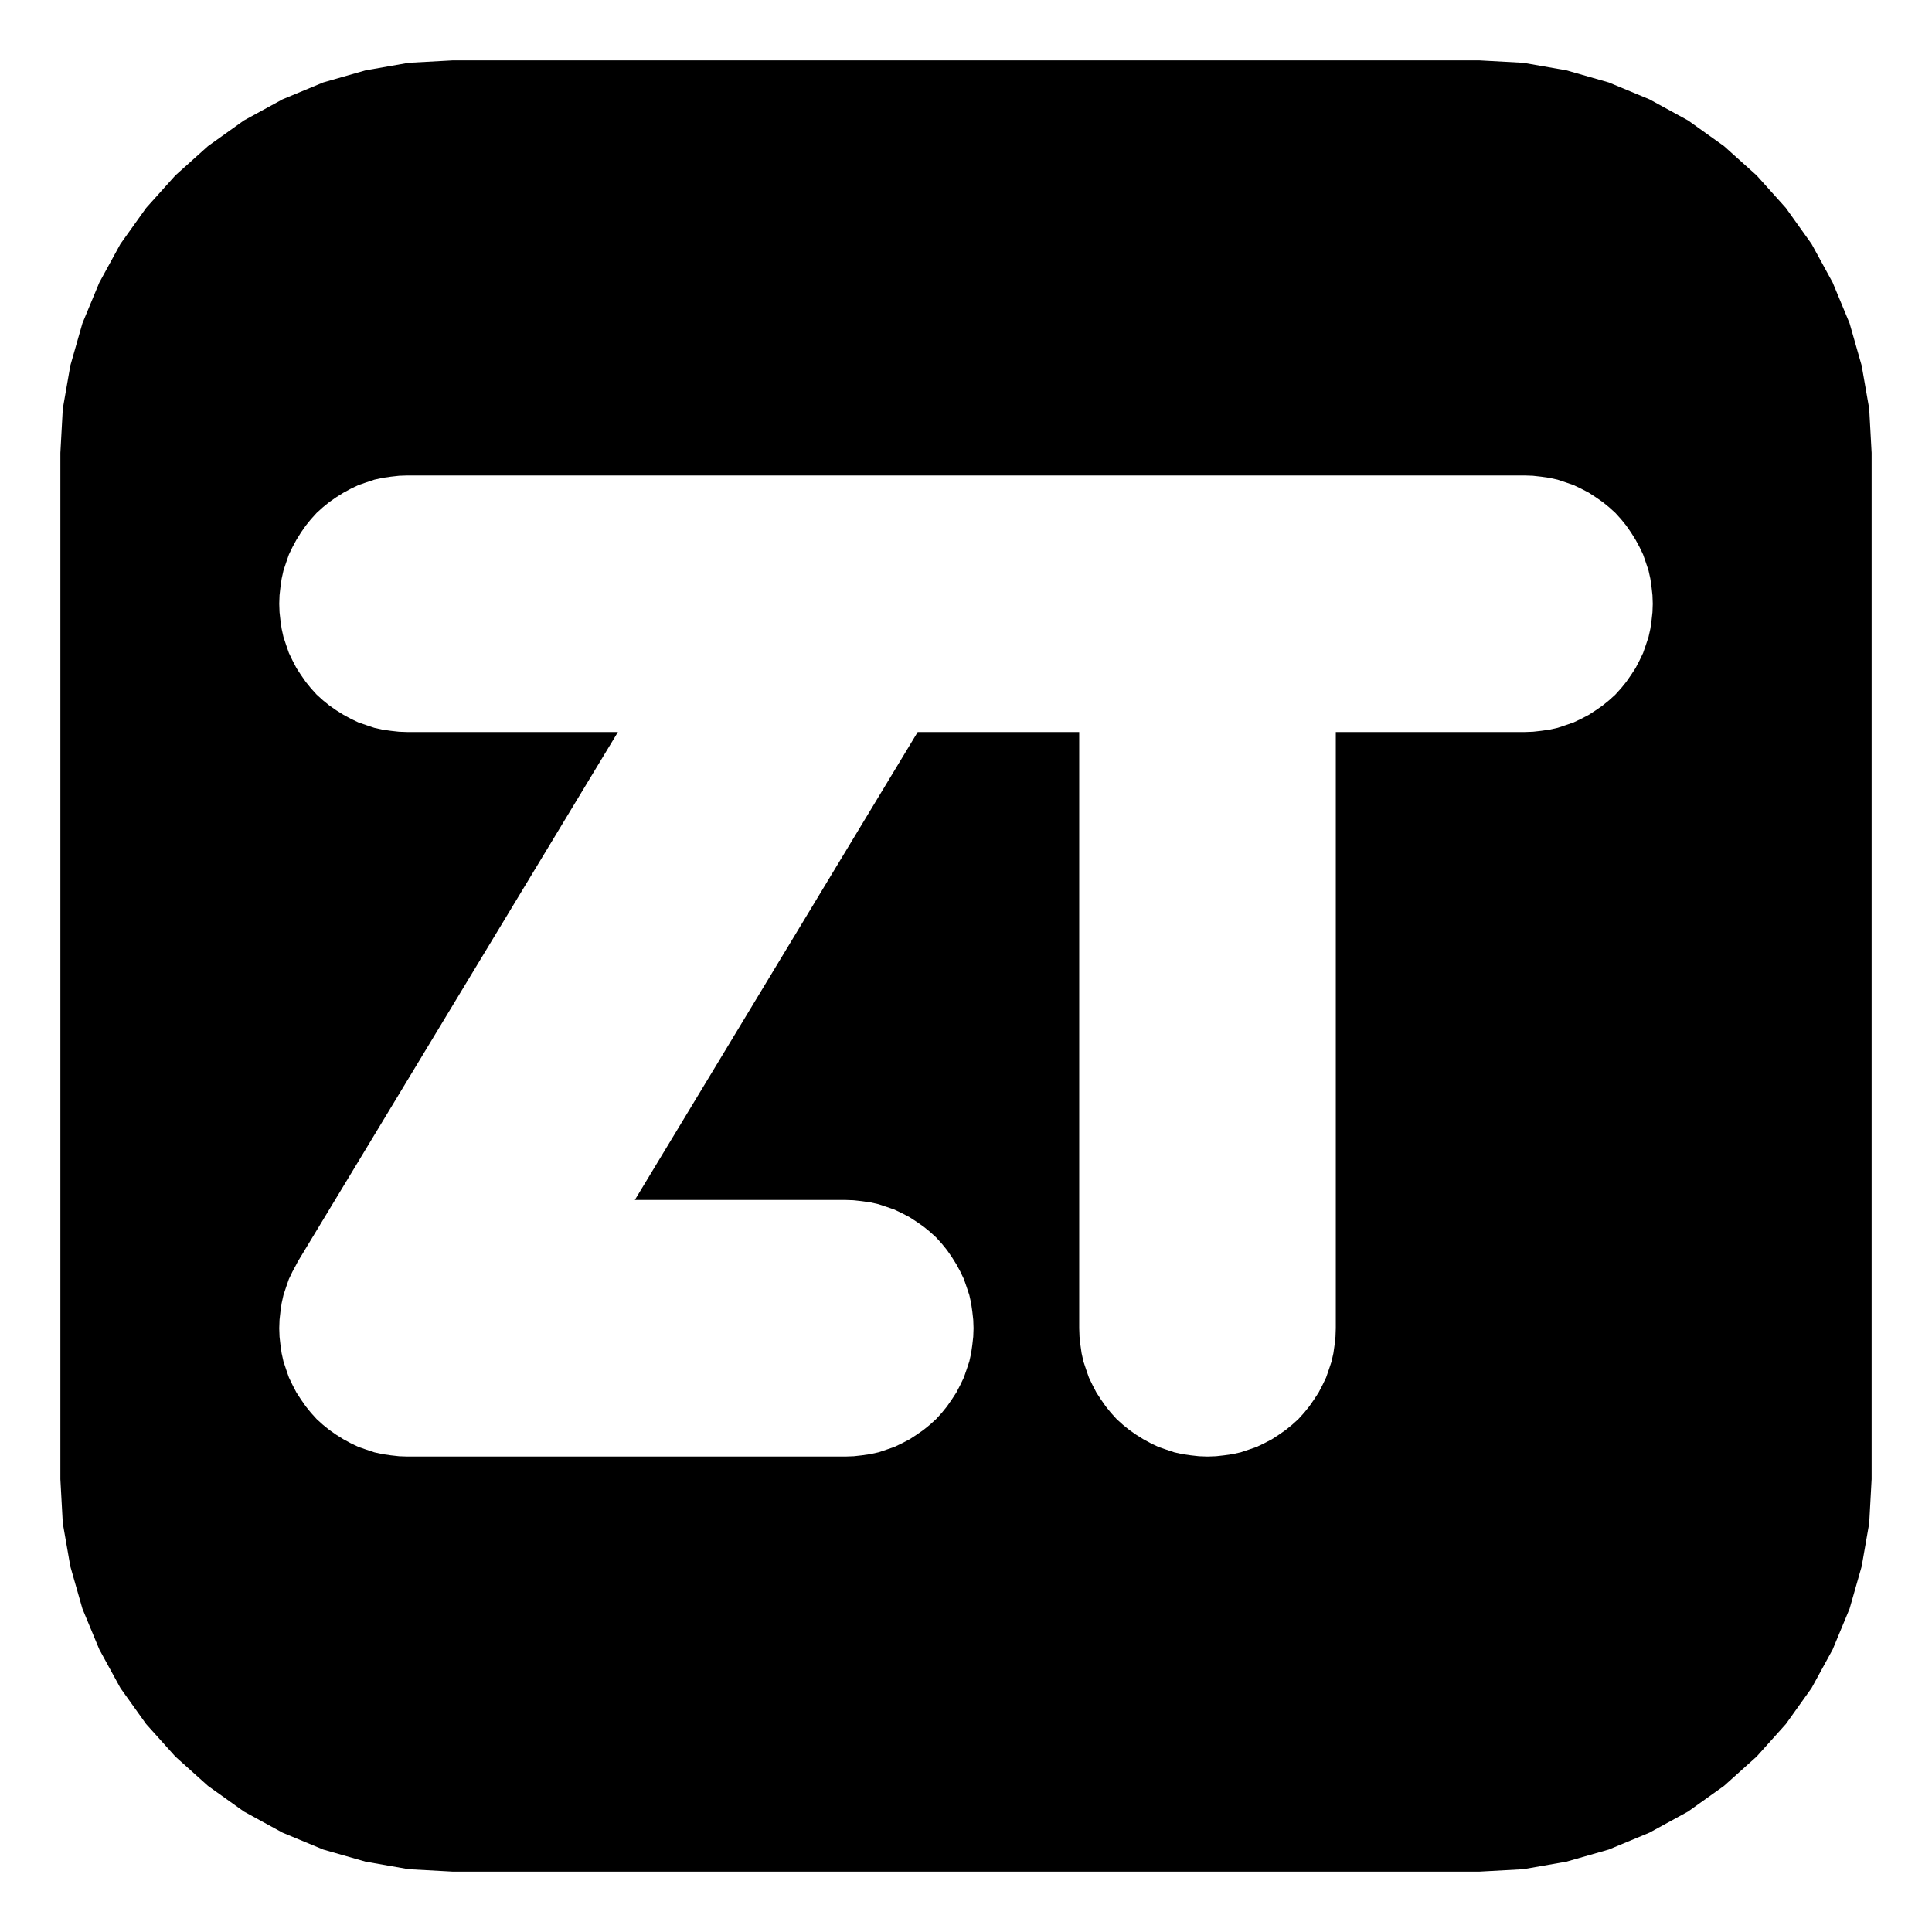
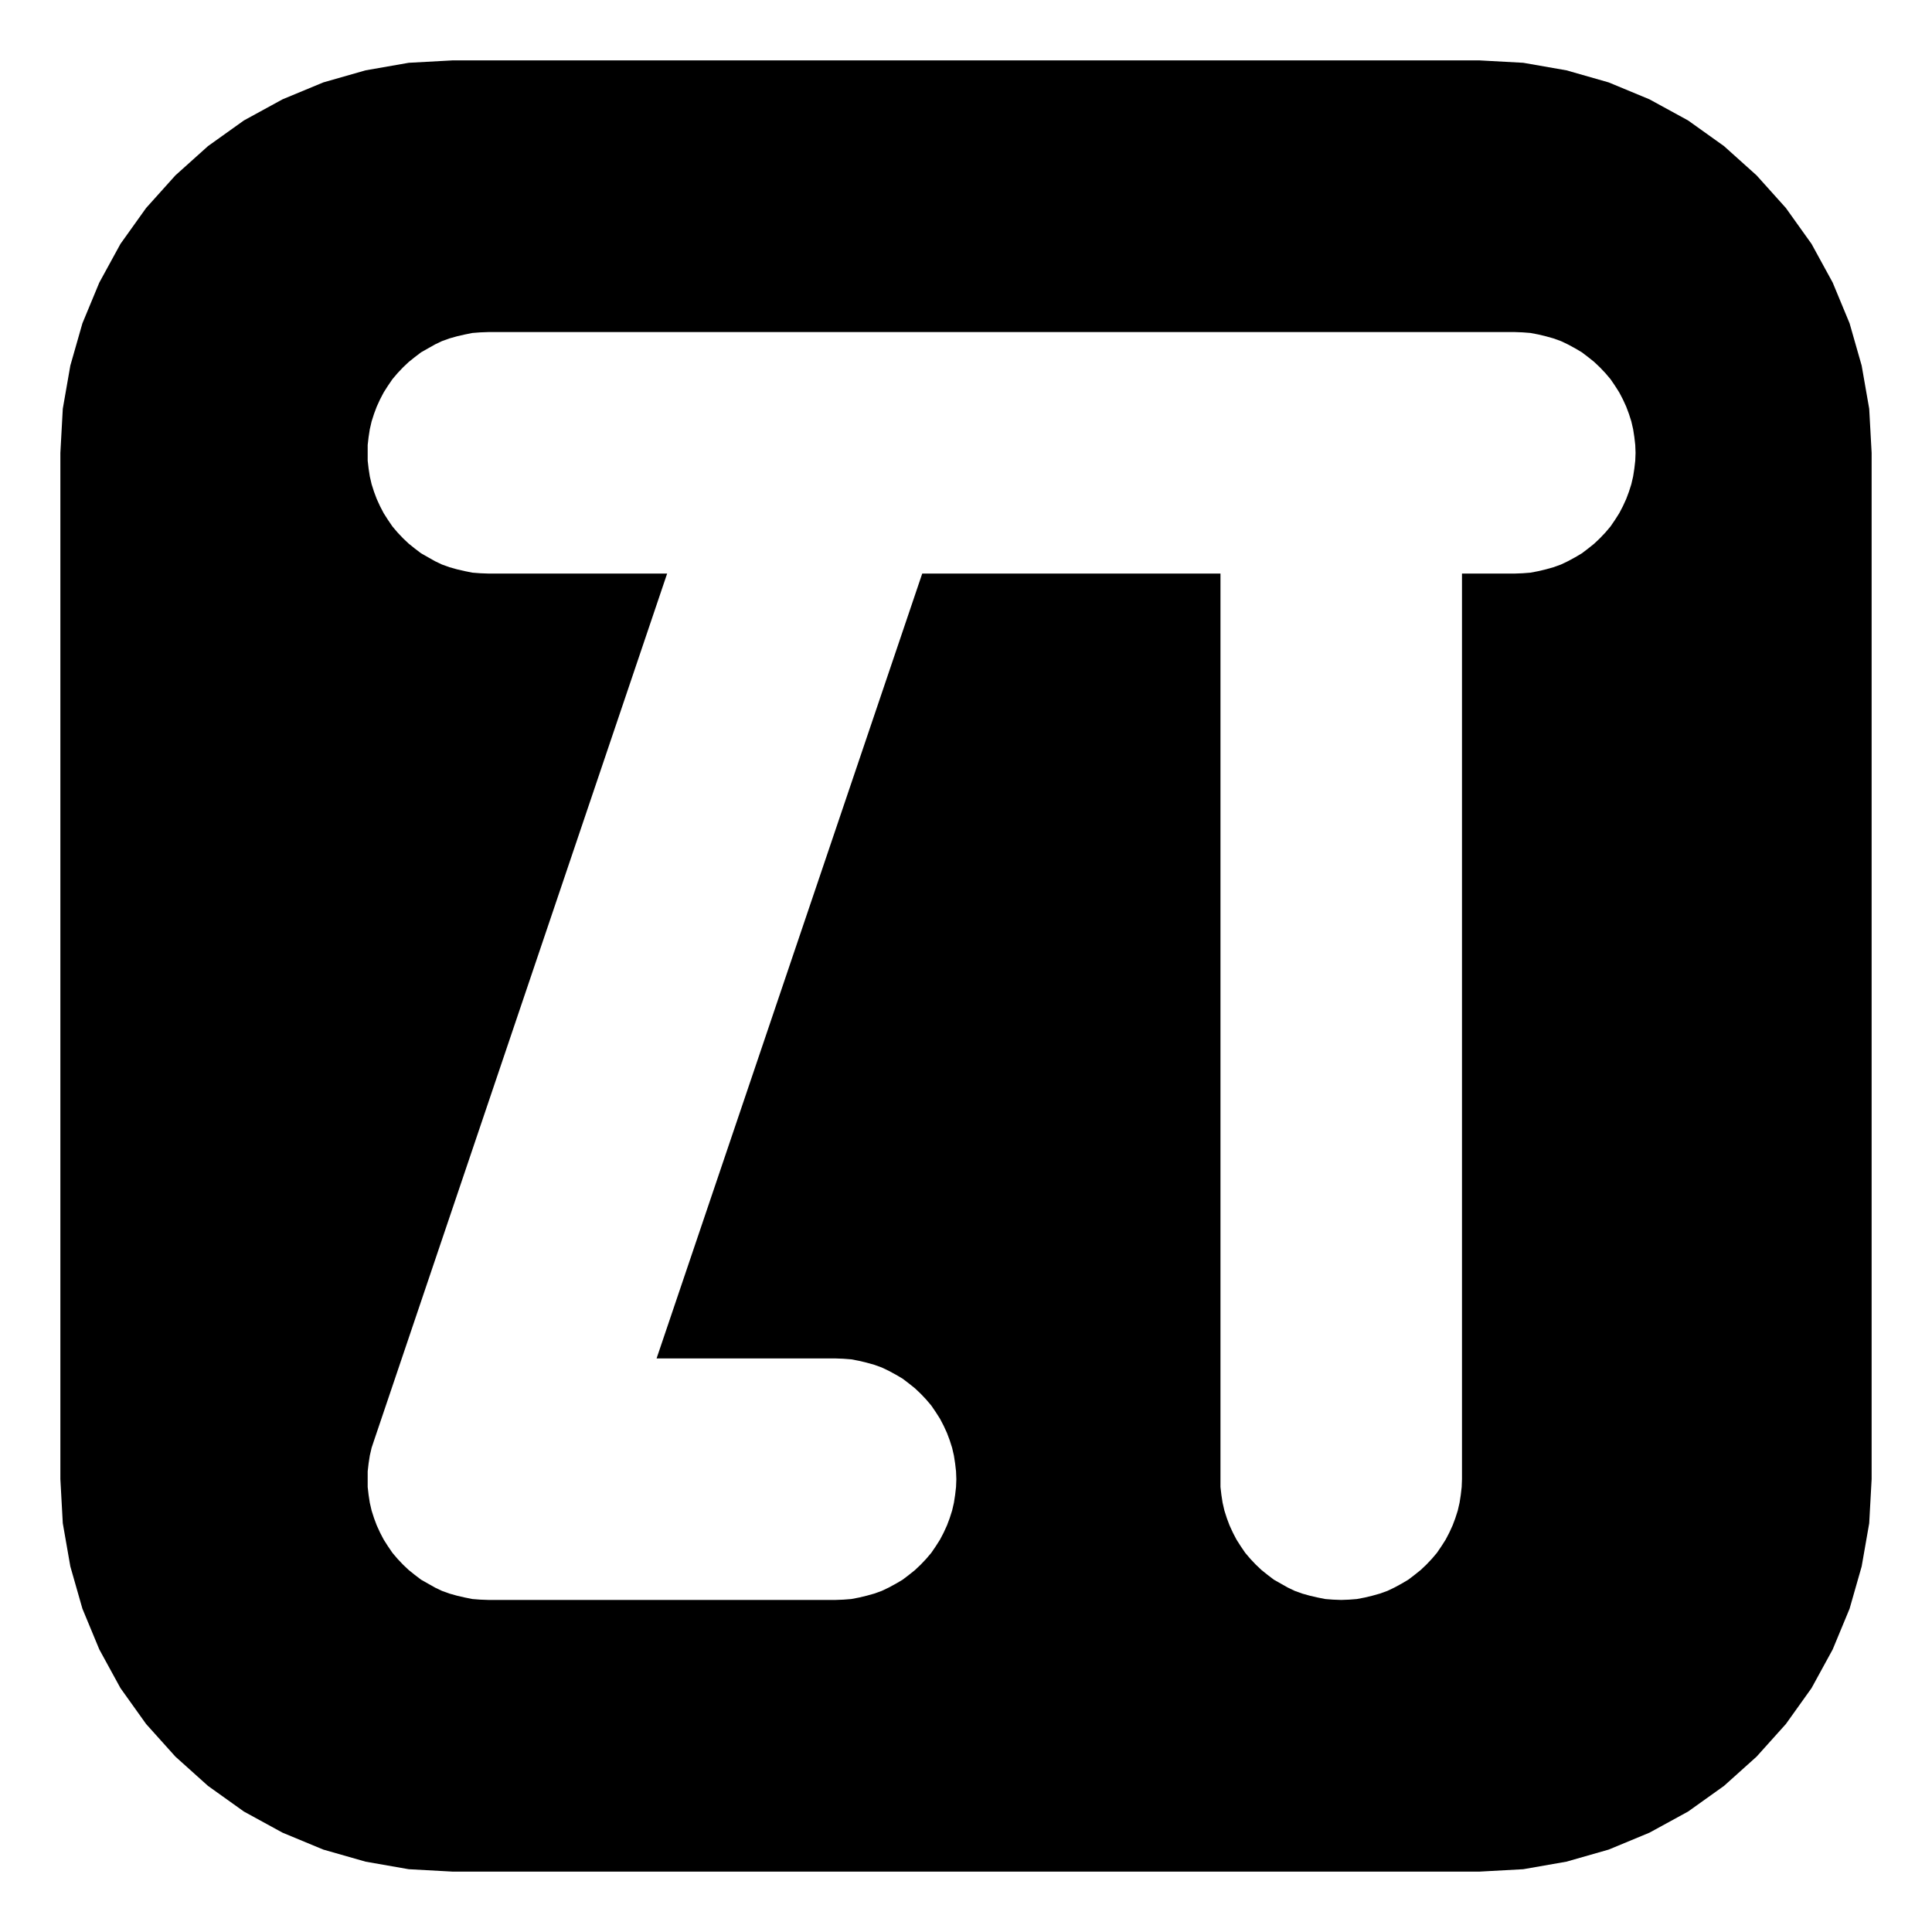
<svg xmlns="http://www.w3.org/2000/svg" viewBox="0 0 64 64" role="img" aria-labelledby="t d">
-   <path fill="#000000" d="M2 15L2.08 13.54L2.33 12.11L2.73 10.71L3.29 9.36L3.99 8.08L4.84 6.89L5.81 5.81L6.89 4.84L8.08 3.99L9.36 3.29L10.71 2.73L12.11 2.33L13.54 2.08L15 2L49 2L50.46 2.08L51.89 2.33L53.29 2.73L54.64 3.29L55.92 3.99L57.11 4.84L58.19 5.81L59.16 6.89L60.01 8.08L60.71 9.36L61.27 10.71L61.67 12.11L61.92 13.54L62 15L62 49L61.92 50.46L61.67 51.89L61.27 53.29L60.71 54.64L60.01 55.92L59.16 57.11L58.19 58.19L57.11 59.16L55.92 60.01L54.64 60.71L53.29 61.27L51.89 61.67L50.46 61.92L49 62L15 62L13.54 61.92L12.11 61.67L10.71 61.27L9.36 60.71L8.08 60.01L6.89 59.16L5.81 58.19L4.84 57.11L3.99 55.92L3.29 54.64L2.73 53.29L2.33 51.89L2.08 50.46L2 49ZM9.25 20L9.26 20.28L9.29 20.55L9.33 20.83L9.39 21.1L9.48 21.37L9.57 21.63L9.69 21.88L9.82 22.13L9.97 22.36L10.13 22.59L10.3 22.8L10.49 23.01L10.7 23.2L10.91 23.37L11.14 23.53L11.38 23.68L11.62 23.81L11.87 23.93L12.13 24.02L12.4 24.11L12.67 24.17L12.95 24.21L13.22 24.24L13.5 24.25L20.47 24.25L9.86 41.8L9.86 41.8L9.82 41.88L9.69 42.12L9.57 42.37L9.48 42.63L9.39 42.9L9.33 43.17L9.29 43.45L9.26 43.72L9.25 44L9.26 44.28L9.29 44.55L9.33 44.83L9.39 45.1L9.48 45.37L9.57 45.63L9.69 45.88L9.82 46.13L9.97 46.36L10.13 46.59L10.3 46.8L10.49 47.01L10.7 47.2L10.91 47.37L11.14 47.53L11.38 47.68L11.62 47.81L11.87 47.93L12.13 48.02L12.4 48.11L12.67 48.17L12.95 48.21L13.22 48.24L13.5 48.25L28 48.25L28.28 48.24L28.55 48.21L28.83 48.17L29.1 48.11L29.37 48.02L29.63 47.93L29.88 47.81L30.13 47.68L30.36 47.53L30.59 47.37L30.8 47.2L31.01 47.01L31.2 46.8L31.37 46.59L31.53 46.36L31.68 46.13L31.81 45.88L31.93 45.63L32.02 45.37L32.11 45.1L32.17 44.83L32.21 44.55L32.24 44.28L32.25 44L32.24 43.72L32.21 43.45L32.17 43.17L32.11 42.9L32.02 42.63L31.93 42.37L31.81 42.12L31.68 41.88L31.53 41.64L31.37 41.41L31.2 41.2L31.01 40.99L30.8 40.8L30.59 40.63L30.36 40.47L30.13 40.32L29.88 40.19L29.63 40.07L29.37 39.98L29.1 39.89L28.83 39.83L28.55 39.79L28.28 39.76L28 39.75L21.03 39.75L30.4 24.25L35.75 24.25L35.75 44L35.76 44.28L35.79 44.55L35.83 44.83L35.89 45.1L35.98 45.37L36.07 45.63L36.19 45.88L36.32 46.13L36.47 46.36L36.63 46.59L36.8 46.8L36.99 47.01L37.2 47.2L37.41 47.37L37.64 47.53L37.88 47.68L38.12 47.81L38.37 47.93L38.63 48.02L38.9 48.11L39.17 48.17L39.45 48.21L39.72 48.24L40 48.25L40.28 48.24L40.55 48.21L40.83 48.17L41.1 48.11L41.37 48.02L41.63 47.93L41.88 47.81L42.13 47.68L42.36 47.53L42.59 47.37L42.8 47.2L43.01 47.01L43.2 46.8L43.37 46.59L43.53 46.36L43.68 46.13L43.81 45.88L43.93 45.63L44.02 45.37L44.11 45.1L44.17 44.83L44.21 44.55L44.24 44.28L44.25 44L44.25 24.25L50.5 24.25L50.78 24.24L51.05 24.21L51.33 24.17L51.6 24.11L51.87 24.02L52.13 23.93L52.38 23.81L52.63 23.68L52.86 23.53L53.09 23.37L53.3 23.2L53.51 23.01L53.7 22.8L53.87 22.59L54.03 22.36L54.18 22.13L54.31 21.88L54.43 21.63L54.52 21.37L54.61 21.1L54.67 20.83L54.71 20.55L54.74 20.28L54.75 20L54.74 19.72L54.71 19.45L54.67 19.17L54.61 18.9L54.52 18.63L54.43 18.37L54.31 18.12L54.18 17.88L54.03 17.64L53.87 17.41L53.7 17.2L53.51 16.99L53.3 16.8L53.09 16.63L52.86 16.47L52.63 16.32L52.38 16.19L52.13 16.07L51.87 15.98L51.6 15.89L51.33 15.83L51.05 15.79L50.78 15.76L50.5 15.75L13.5 15.75L13.22 15.76L12.95 15.79L12.67 15.83L12.4 15.89L12.13 15.98L11.87 16.07L11.62 16.19L11.38 16.32L11.14 16.47L10.91 16.63L10.7 16.8L10.49 16.99L10.3 17.2L10.13 17.41L9.97 17.64L9.82 17.88L9.69 18.12L9.57 18.37L9.48 18.63L9.39 18.9L9.33 19.17L9.29 19.45L9.26 19.72Z" />
+   <path fill="#000000" d="M2 15L2.08 13.54L2.33 12.11L2.73 10.71L3.29 9.36L3.99 8.08L4.84 6.89L5.81 5.81L6.89 4.84L8.08 3.99L9.36 3.29L10.71 2.73L12.11 2.33L13.54 2.08L15 2L49 2L50.46 2.08L51.89 2.33L53.29 2.73L54.64 3.29L55.92 3.99L57.11 4.84L58.19 5.81L59.16 6.89L60.01 8.08L60.71 9.36L61.27 10.71L61.67 12.11L61.92 13.54L62 15L62 49L61.92 50.46L61.67 51.89L61.27 53.29L60.71 54.64L60.01 55.92L59.16 57.11L58.19 58.19L57.11 59.16L55.92 60.01L54.64 60.71L53.29 61.27L51.89 61.67L50.46 61.92L49 62L15 62L13.54 61.92L12.11 61.67L10.71 61.27L9.36 60.71L8.08 60.01L6.89 59.16L5.81 58.19L4.84 57.11L3.99 55.92L3.29 54.64L2.73 53.29L2.33 51.89L2.08 50.46L2 49ZM12.18 15L12.18 15.26L12.21 15.52L12.25 15.78L12.31 16.04L12.39 16.29L12.48 16.53L12.59 16.77L12.71 17L12.85 17.22L13 17.44L13.17 17.64L13.35 17.83L13.54 18.01L13.74 18.17L13.95 18.33L14.18 18.46L14.41 18.59L14.64 18.7L14.89 18.79L15.14 18.86L15.4 18.92L15.65 18.97L15.91 18.99L16.18 19L22.1 19L12.39 47.72L12.39 47.72L12.31 47.96L12.25 48.22L12.21 48.48L12.18 48.74L12.18 49L12.18 49.26L12.21 49.52L12.25 49.78L12.31 50.04L12.39 50.29L12.48 50.53L12.59 50.77L12.71 51L12.85 51.22L13 51.44L13.17 51.64L13.35 51.83L13.54 52.01L13.74 52.17L13.95 52.33L14.18 52.46L14.41 52.59L14.64 52.7L14.89 52.79L15.14 52.86L15.4 52.92L15.65 52.97L15.91 52.99L16.18 53L27.68 53L27.94 52.99L28.2 52.97L28.46 52.92L28.71 52.86L28.96 52.79L29.21 52.7L29.44 52.59L29.68 52.46L29.9 52.33L30.11 52.17L30.31 52.01L30.5 51.83L30.68 51.64L30.85 51.44L31 51.22L31.14 51L31.26 50.77L31.37 50.53L31.46 50.29L31.54 50.04L31.6 49.78L31.64 49.52L31.67 49.26L31.68 49L31.67 48.74L31.64 48.48L31.6 48.22L31.54 47.96L31.46 47.71L31.37 47.47L31.26 47.23L31.14 47L31 46.78L30.85 46.56L30.68 46.36L30.5 46.17L30.31 45.99L30.11 45.83L29.9 45.67L29.68 45.54L29.44 45.41L29.21 45.3L28.96 45.21L28.71 45.14L28.46 45.08L28.2 45.03L27.94 45.01L27.68 45L21.75 45L30.55 19L40.43 19L40.43 49L40.43 49.26L40.46 49.52L40.5 49.78L40.56 50.04L40.64 50.29L40.73 50.53L40.84 50.77L40.96 51L41.1 51.22L41.25 51.44L41.42 51.64L41.6 51.83L41.79 52.01L41.99 52.17L42.2 52.33L42.43 52.46L42.66 52.59L42.89 52.7L43.14 52.79L43.39 52.86L43.65 52.92L43.9 52.97L44.16 52.99L44.43 53L44.69 52.99L44.95 52.97L45.21 52.92L45.46 52.86L45.71 52.79L45.96 52.7L46.19 52.59L46.43 52.46L46.65 52.33L46.86 52.17L47.06 52.01L47.25 51.83L47.43 51.64L47.6 51.44L47.75 51.22L47.89 51L48.01 50.77L48.12 50.53L48.21 50.29L48.29 50.04L48.35 49.78L48.39 49.52L48.42 49.26L48.43 49L48.43 19L50.18 19L50.44 18.99L50.7 18.97L50.96 18.92L51.21 18.86L51.46 18.79L51.71 18.7L51.94 18.59L52.18 18.46L52.4 18.33L52.61 18.17L52.81 18.01L53 17.83L53.18 17.64L53.35 17.44L53.5 17.22L53.64 17L53.76 16.77L53.87 16.53L53.96 16.29L54.04 16.04L54.1 15.78L54.14 15.52L54.17 15.26L54.18 15L54.17 14.74L54.14 14.48L54.1 14.22L54.04 13.96L53.96 13.71L53.87 13.47L53.76 13.23L53.64 13L53.5 12.78L53.35 12.56L53.18 12.36L53 12.17L52.81 11.99L52.61 11.83L52.4 11.67L52.18 11.54L51.94 11.41L51.71 11.3L51.46 11.21L51.21 11.14L50.96 11.08L50.7 11.03L50.44 11.01L50.18 11L16.18 11L15.91 11.01L15.65 11.03L15.4 11.08L15.14 11.14L14.89 11.21L14.64 11.3L14.41 11.41L14.18 11.54L13.95 11.67L13.74 11.83L13.54 11.99L13.35 12.17L13.17 12.36L13 12.56L12.85 12.78L12.71 13L12.59 13.23L12.48 13.47L12.39 13.71L12.31 13.96L12.25 14.22L12.21 14.48L12.18 14.74Z" />
</svg>
